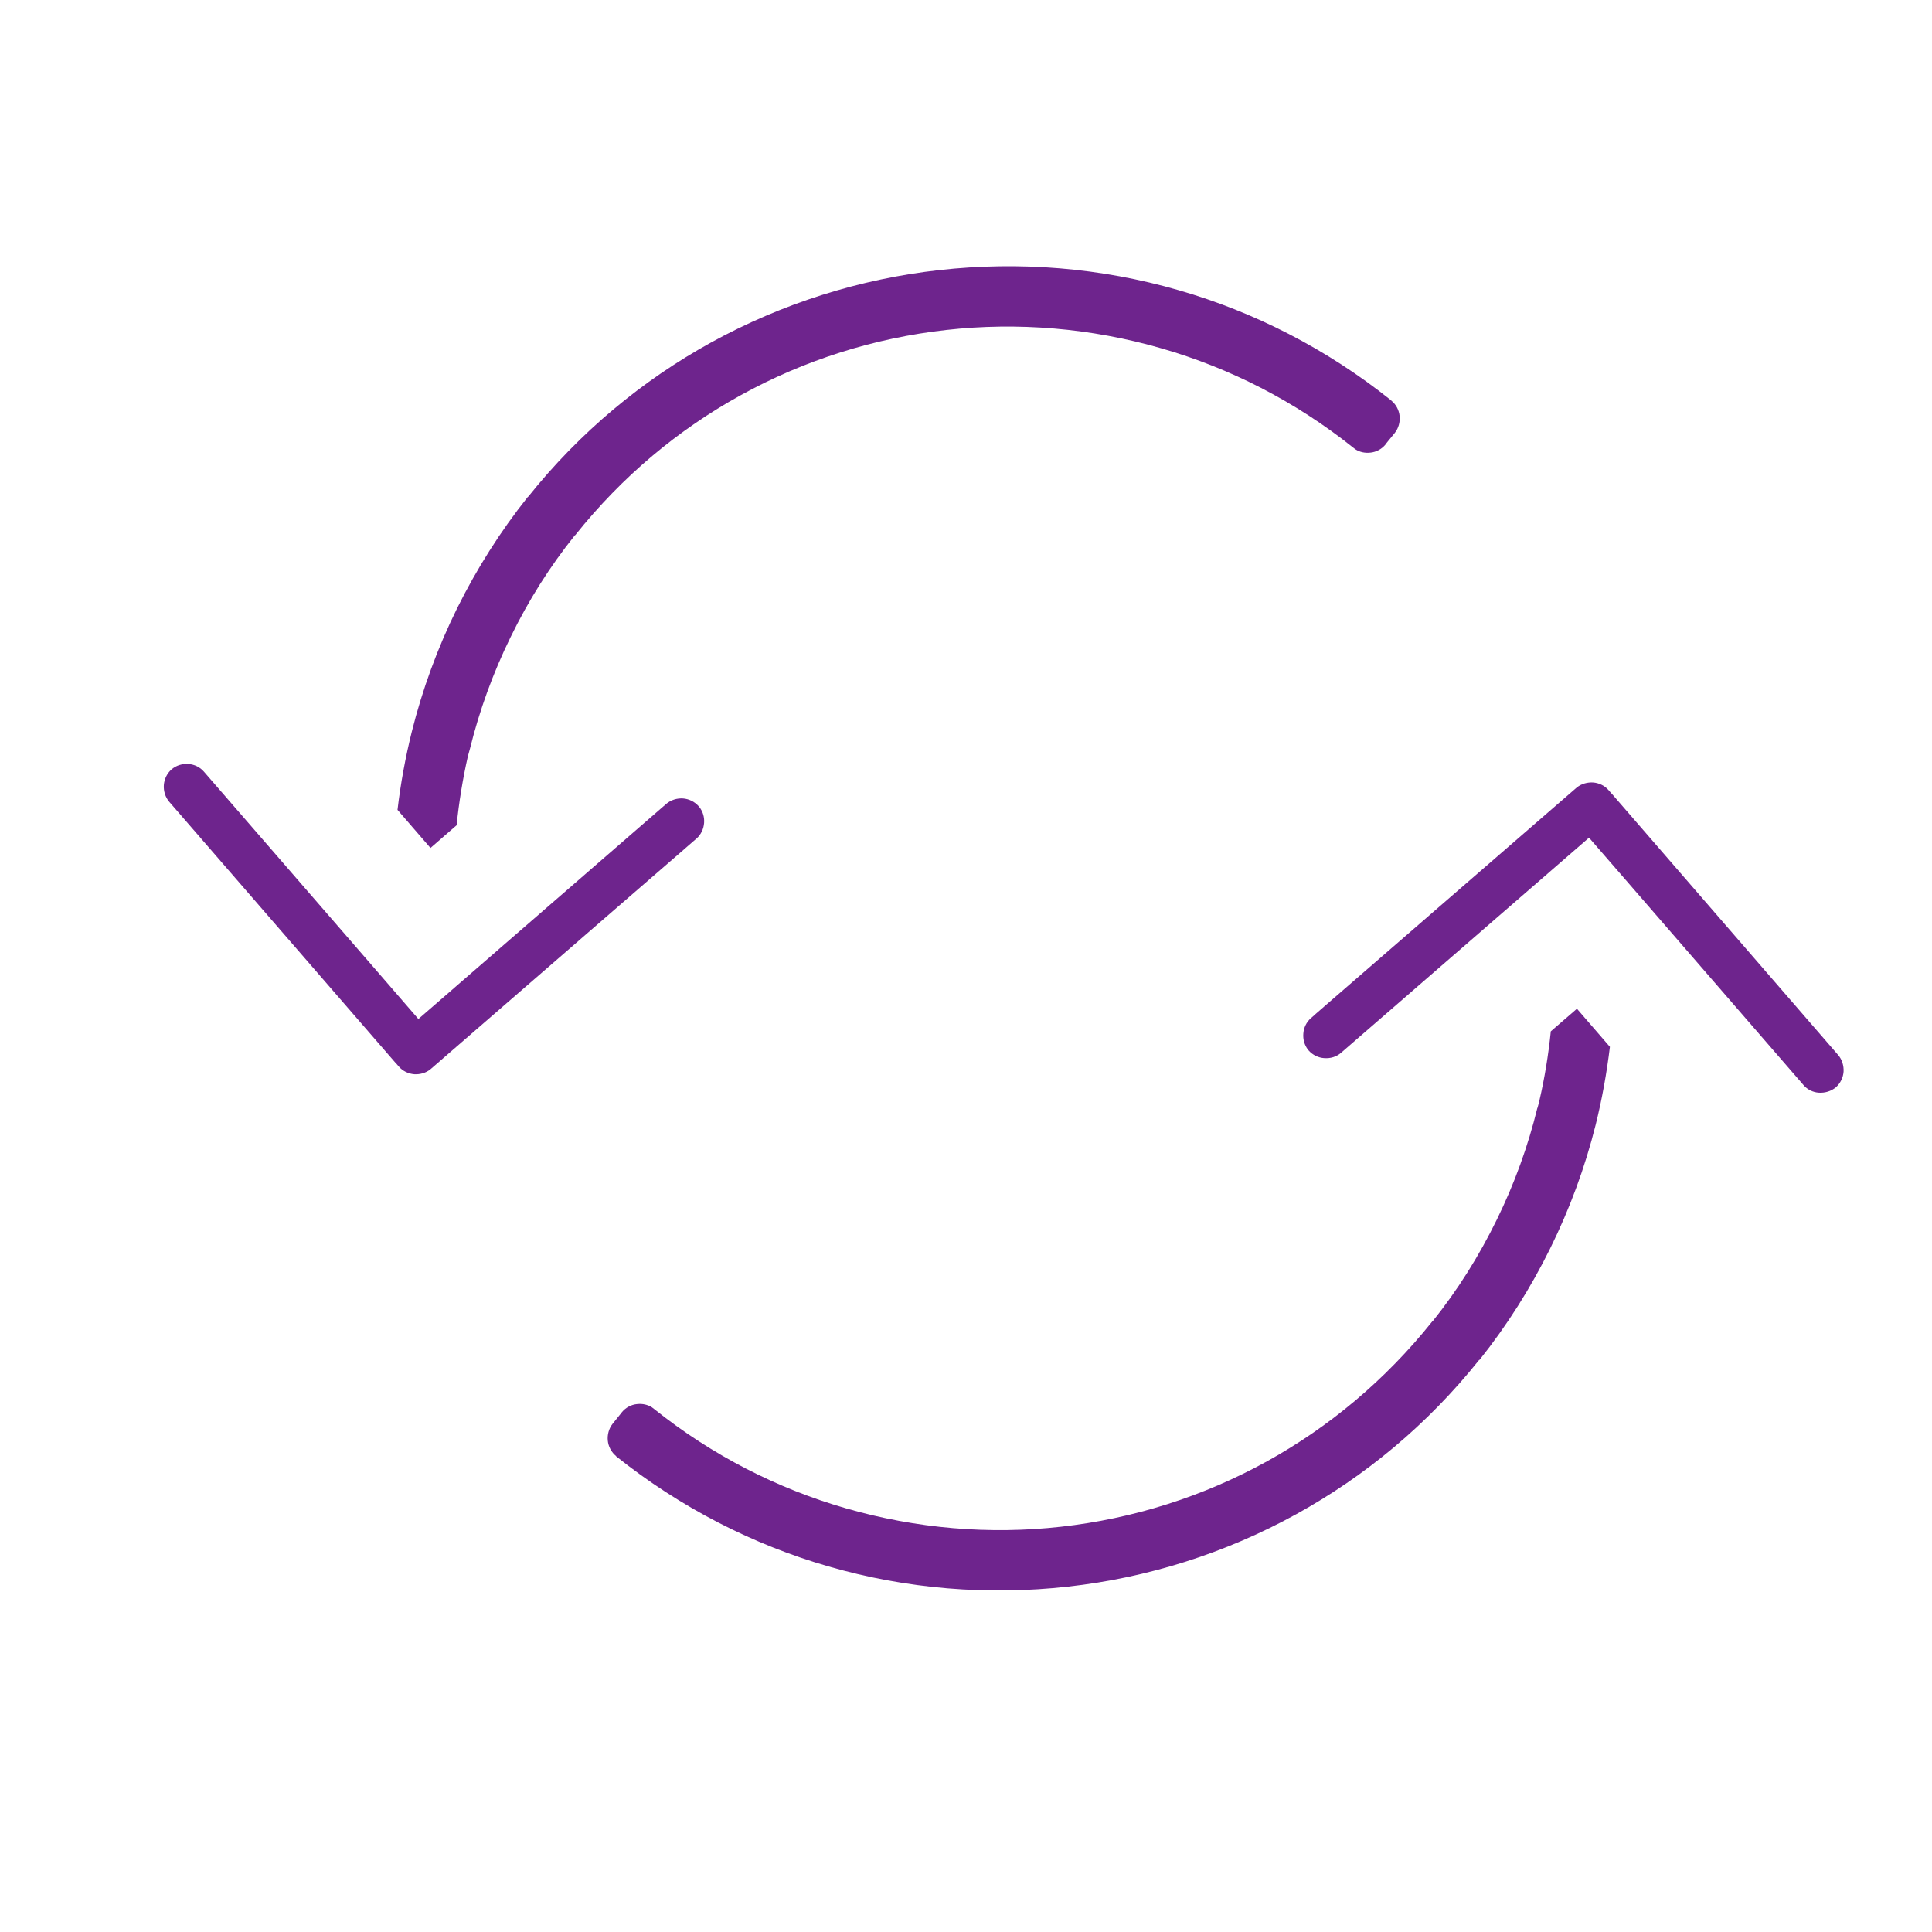
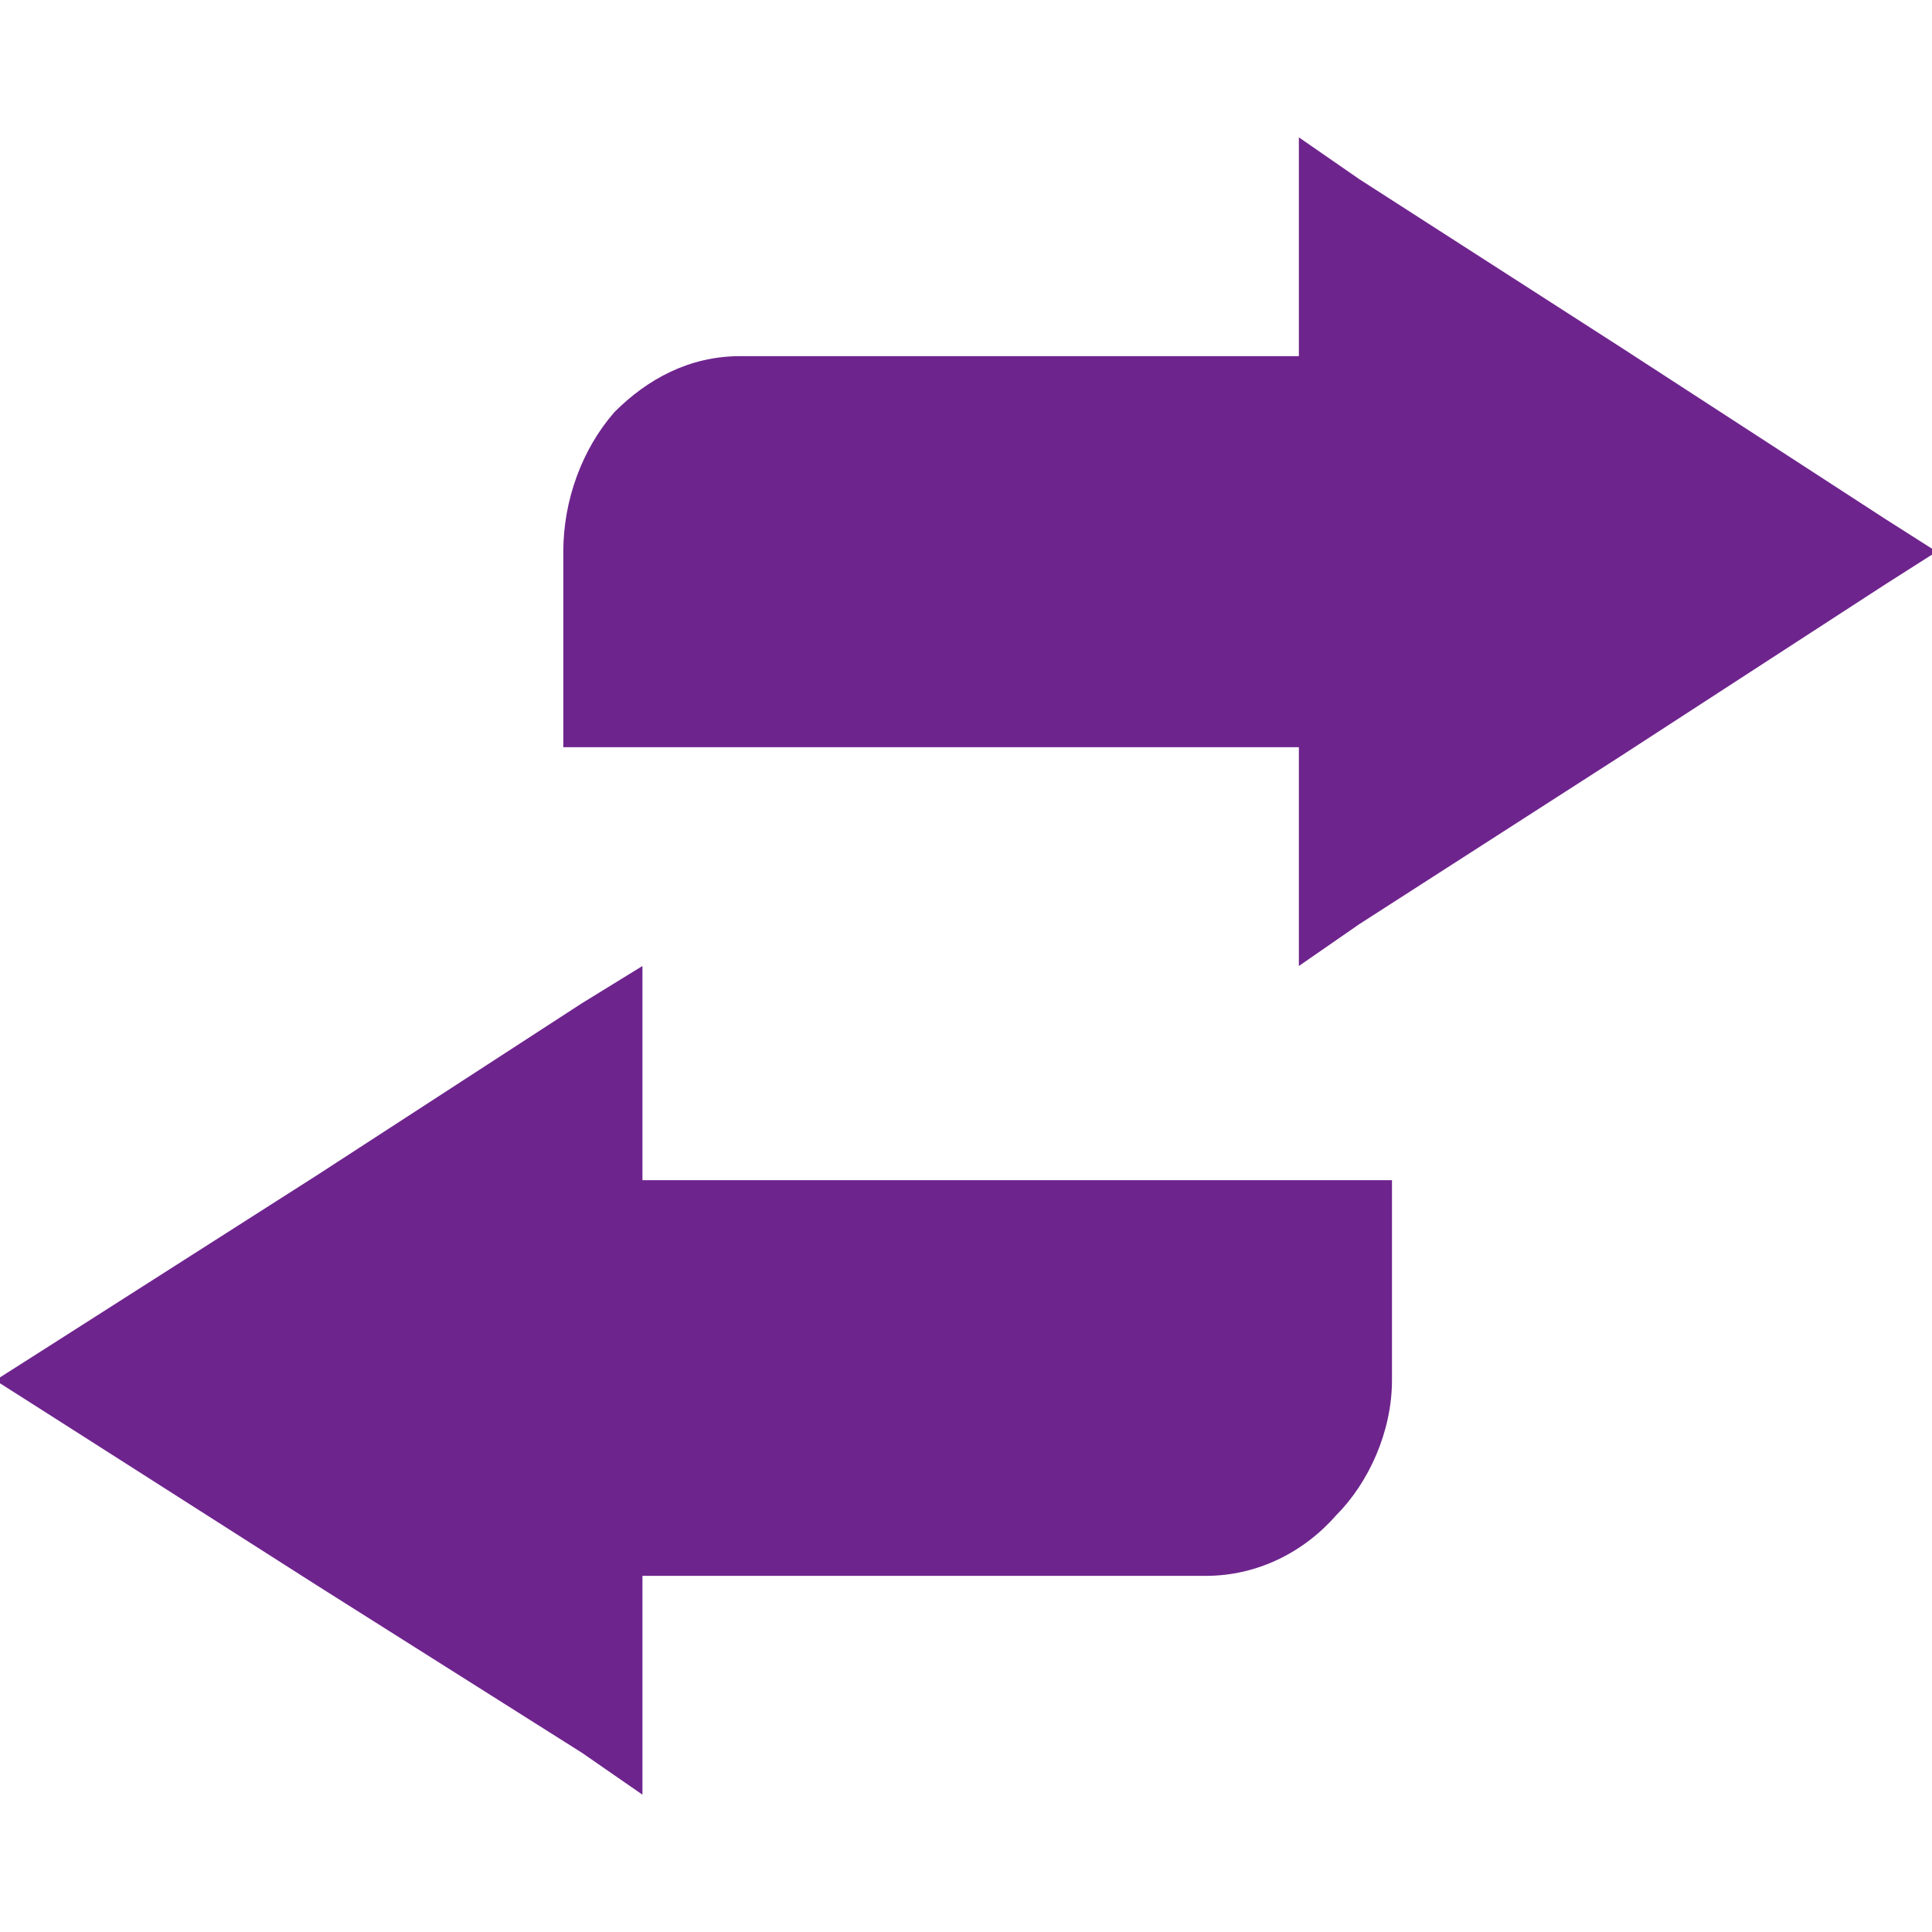
- <svg xmlns="http://www.w3.org/2000/svg" xml:space="preserve" width="26" height="26" version="1.1" style="shape-rendering:geometricPrecision; text-rendering:geometricPrecision; image-rendering:optimizeQuality; fill-rule:evenodd; clip-rule:evenodd" viewBox="0 0 16933 16933">
-   <defs>
-     <style type="text/css">
-    
-     .fil0 {fill:#6E248D;fill-rule:nonzero}
-    
-   </style>
-   </defs>
-   <g id="Layer_x0020_1">
-     <path class="fil0" d="M11363 13270c600,-331 1148,-783 1601,-1351l3 0c241,-302 448,-630 619,-976 172,-348 306,-712 399,-1084 56,-225 97,-454 125,-684l-289 -334 -229 198c-21,206 -54,409 -100,607l-6 25 -11 40 -1 0c-82,336 -201,664 -355,978 -156,319 -344,619 -564,893l-2 0c-413,517 -908,927 -1447,1225 -562,311 -1178,504 -1807,574 -625,70 -1268,17 -1887,-162l0 0c-597,-172 -1169,-462 -1678,-869l-21 -16c-39,-24 -84,-33 -128,-28l-2 0c-50,5 -99,30 -133,72l-6 8 -75 93c-33,42 -47,96 -42,147 5,52 31,102 73,136l-1 1c569,454 1204,776 1863,966 684,198 1398,255 2097,177 697,-77 1380,-292 2004,-636zm-9927 -6390c-4,52 13,107 47,147l1986 2291 1 -1 0 1 25 29c35,41 85,64 136,68 50,3 102,-11 141,-43l6 -5 2296 -1991 0 -1 1 0 29 -25c40,-35 63,-85 67,-137 4,-49 -10,-100 -42,-140l-6 -7c-35,-40 -85,-64 -137,-68 -51,-3 -105,12 -147,48l-1771 1537 -401 348 -348 -402 -1531 -1765c-35,-41 -86,-65 -137,-68 -52,-4 -106,12 -147,47 -41,36 -64,86 -68,137zm4794 -3877c-600,331 -1147,783 -1601,1351l-2 0c-241,302 -448,630 -620,976 -172,348 -305,712 -398,1084 -56,225 -98,454 -125,684l289 334 229 -199c21,-205 54,-408 99,-606l7 -25 11 -40 0 0c83,-336 202,-664 356,-978 155,-319 344,-619 564,-893l2 0c412,-517 907,-927 1447,-1225 562,-311 1178,-504 1806,-574 626,-70 1269,-17 1888,162l0 0c597,172 1168,462 1678,869l21 16c38,24 83,33 128,28l2 0c50,-5 99,-30 133,-72l5 -8 76 -93c33,-42 47,-96 42,-147 -5,-52 -31,-102 -73,-136l0 -1c-568,-454 -1203,-776 -1862,-966 -684,-198 -1398,-255 -2097,-177 -696,77 -1380,292 -2005,636zm9928 6390c3,-52 -13,-107 -48,-147l-1985 -2291 -1 0 0 0 -25 -29c-35,-41 -85,-64 -136,-68 -50,-3 -102,11 -142,43l-6 5 -2296 1991 1 1 -1 0 -29 25c-40,35 -64,85 -67,137 -4,49 10,100 41,140l6 7c35,40 86,64 137,67 52,4 106,-11 147,-47l1772 -1537 401 -348 349 402 1530 1765c34,41 85,65 136,68 52,3 106,-12 148,-47 41,-36 64,-86 68,-137z" />
-   </g>
+ <svg xmlns="http://www.w3.org/2000/svg" xml:space="preserve" width="28" height="28" version="1.0" style="shape-rendering:geometricPrecision;text-rendering:geometricPrecision;image-rendering:optimizeQuality;fill-rule:evenodd;clip-rule:evenodd" viewBox="0 0 415 356">
+   <path d="m10 260 58-37 57-37 13-8v46h161v43c0 11-5 22-12 29-7 8-17 13-28 13H138v47l-13-9-57-36-58-37-11-7 11-7zM405 96l-57 37-56 36-13 9v-47H121V89c0-11 4-22 11-30 7-7 16-12 27-12h120V0l13 9 56 36 57 37 11 7-11 7z" style="fill:#6e248d" />
</svg>
